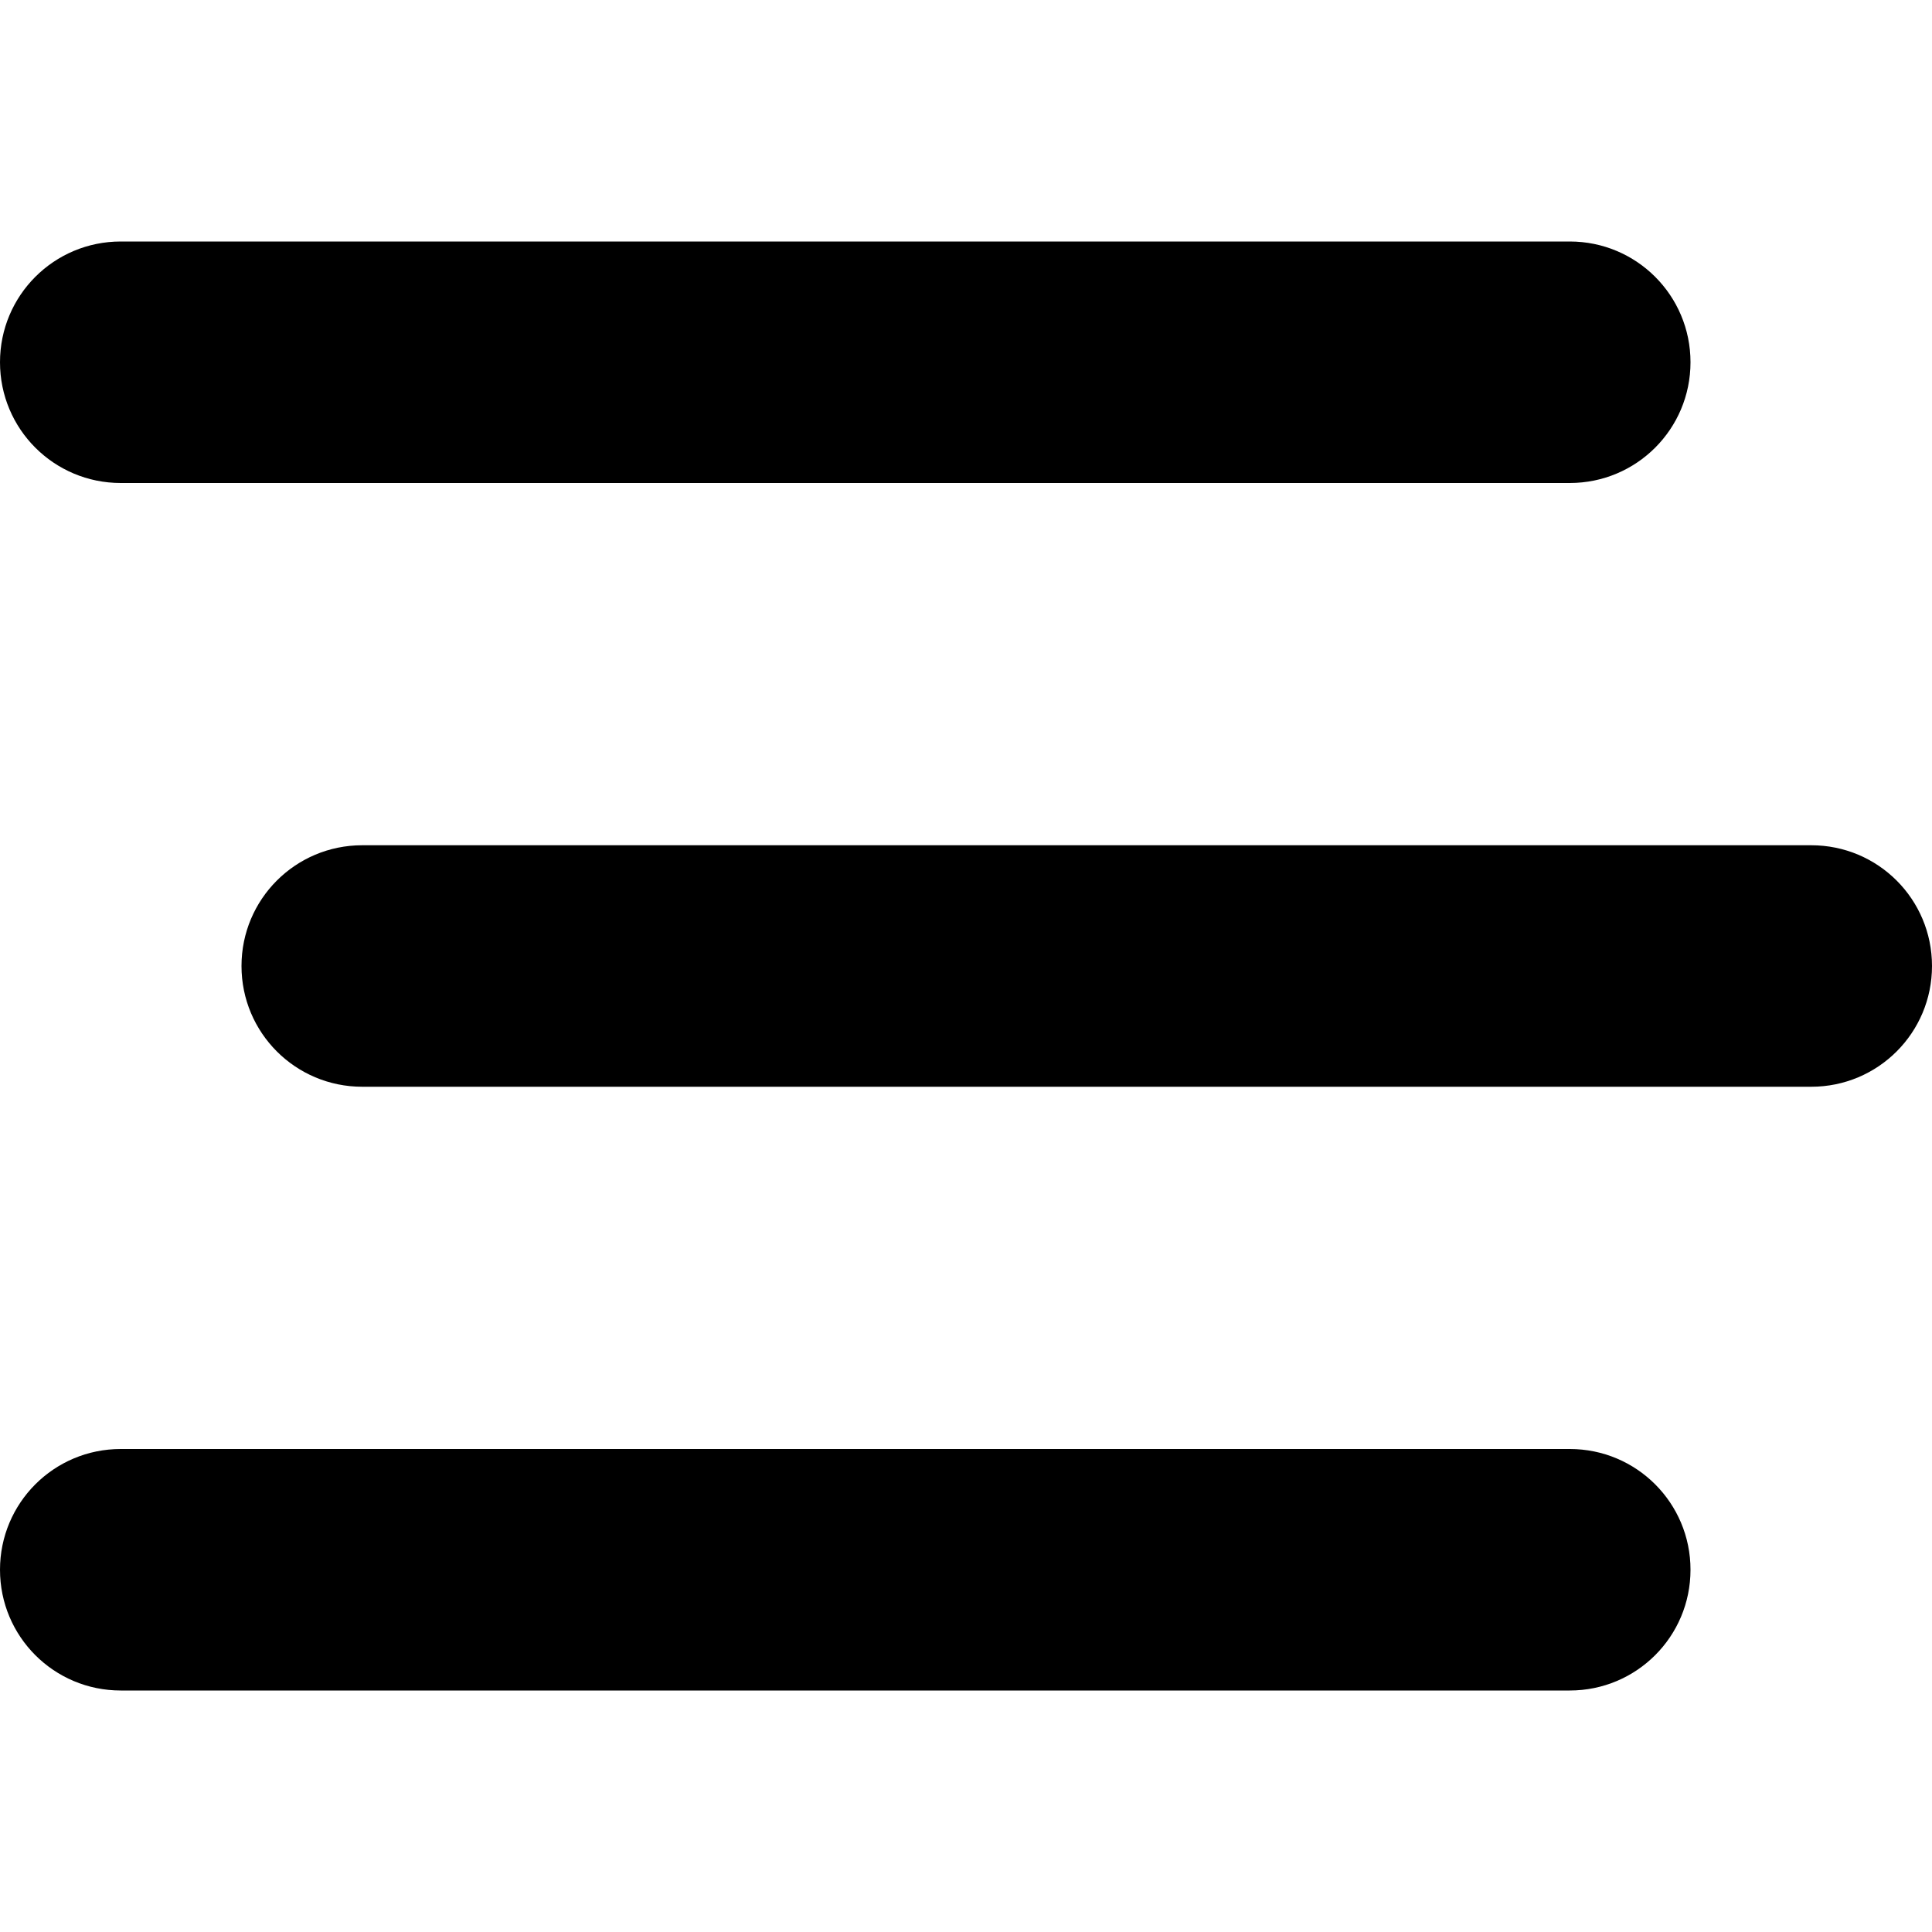
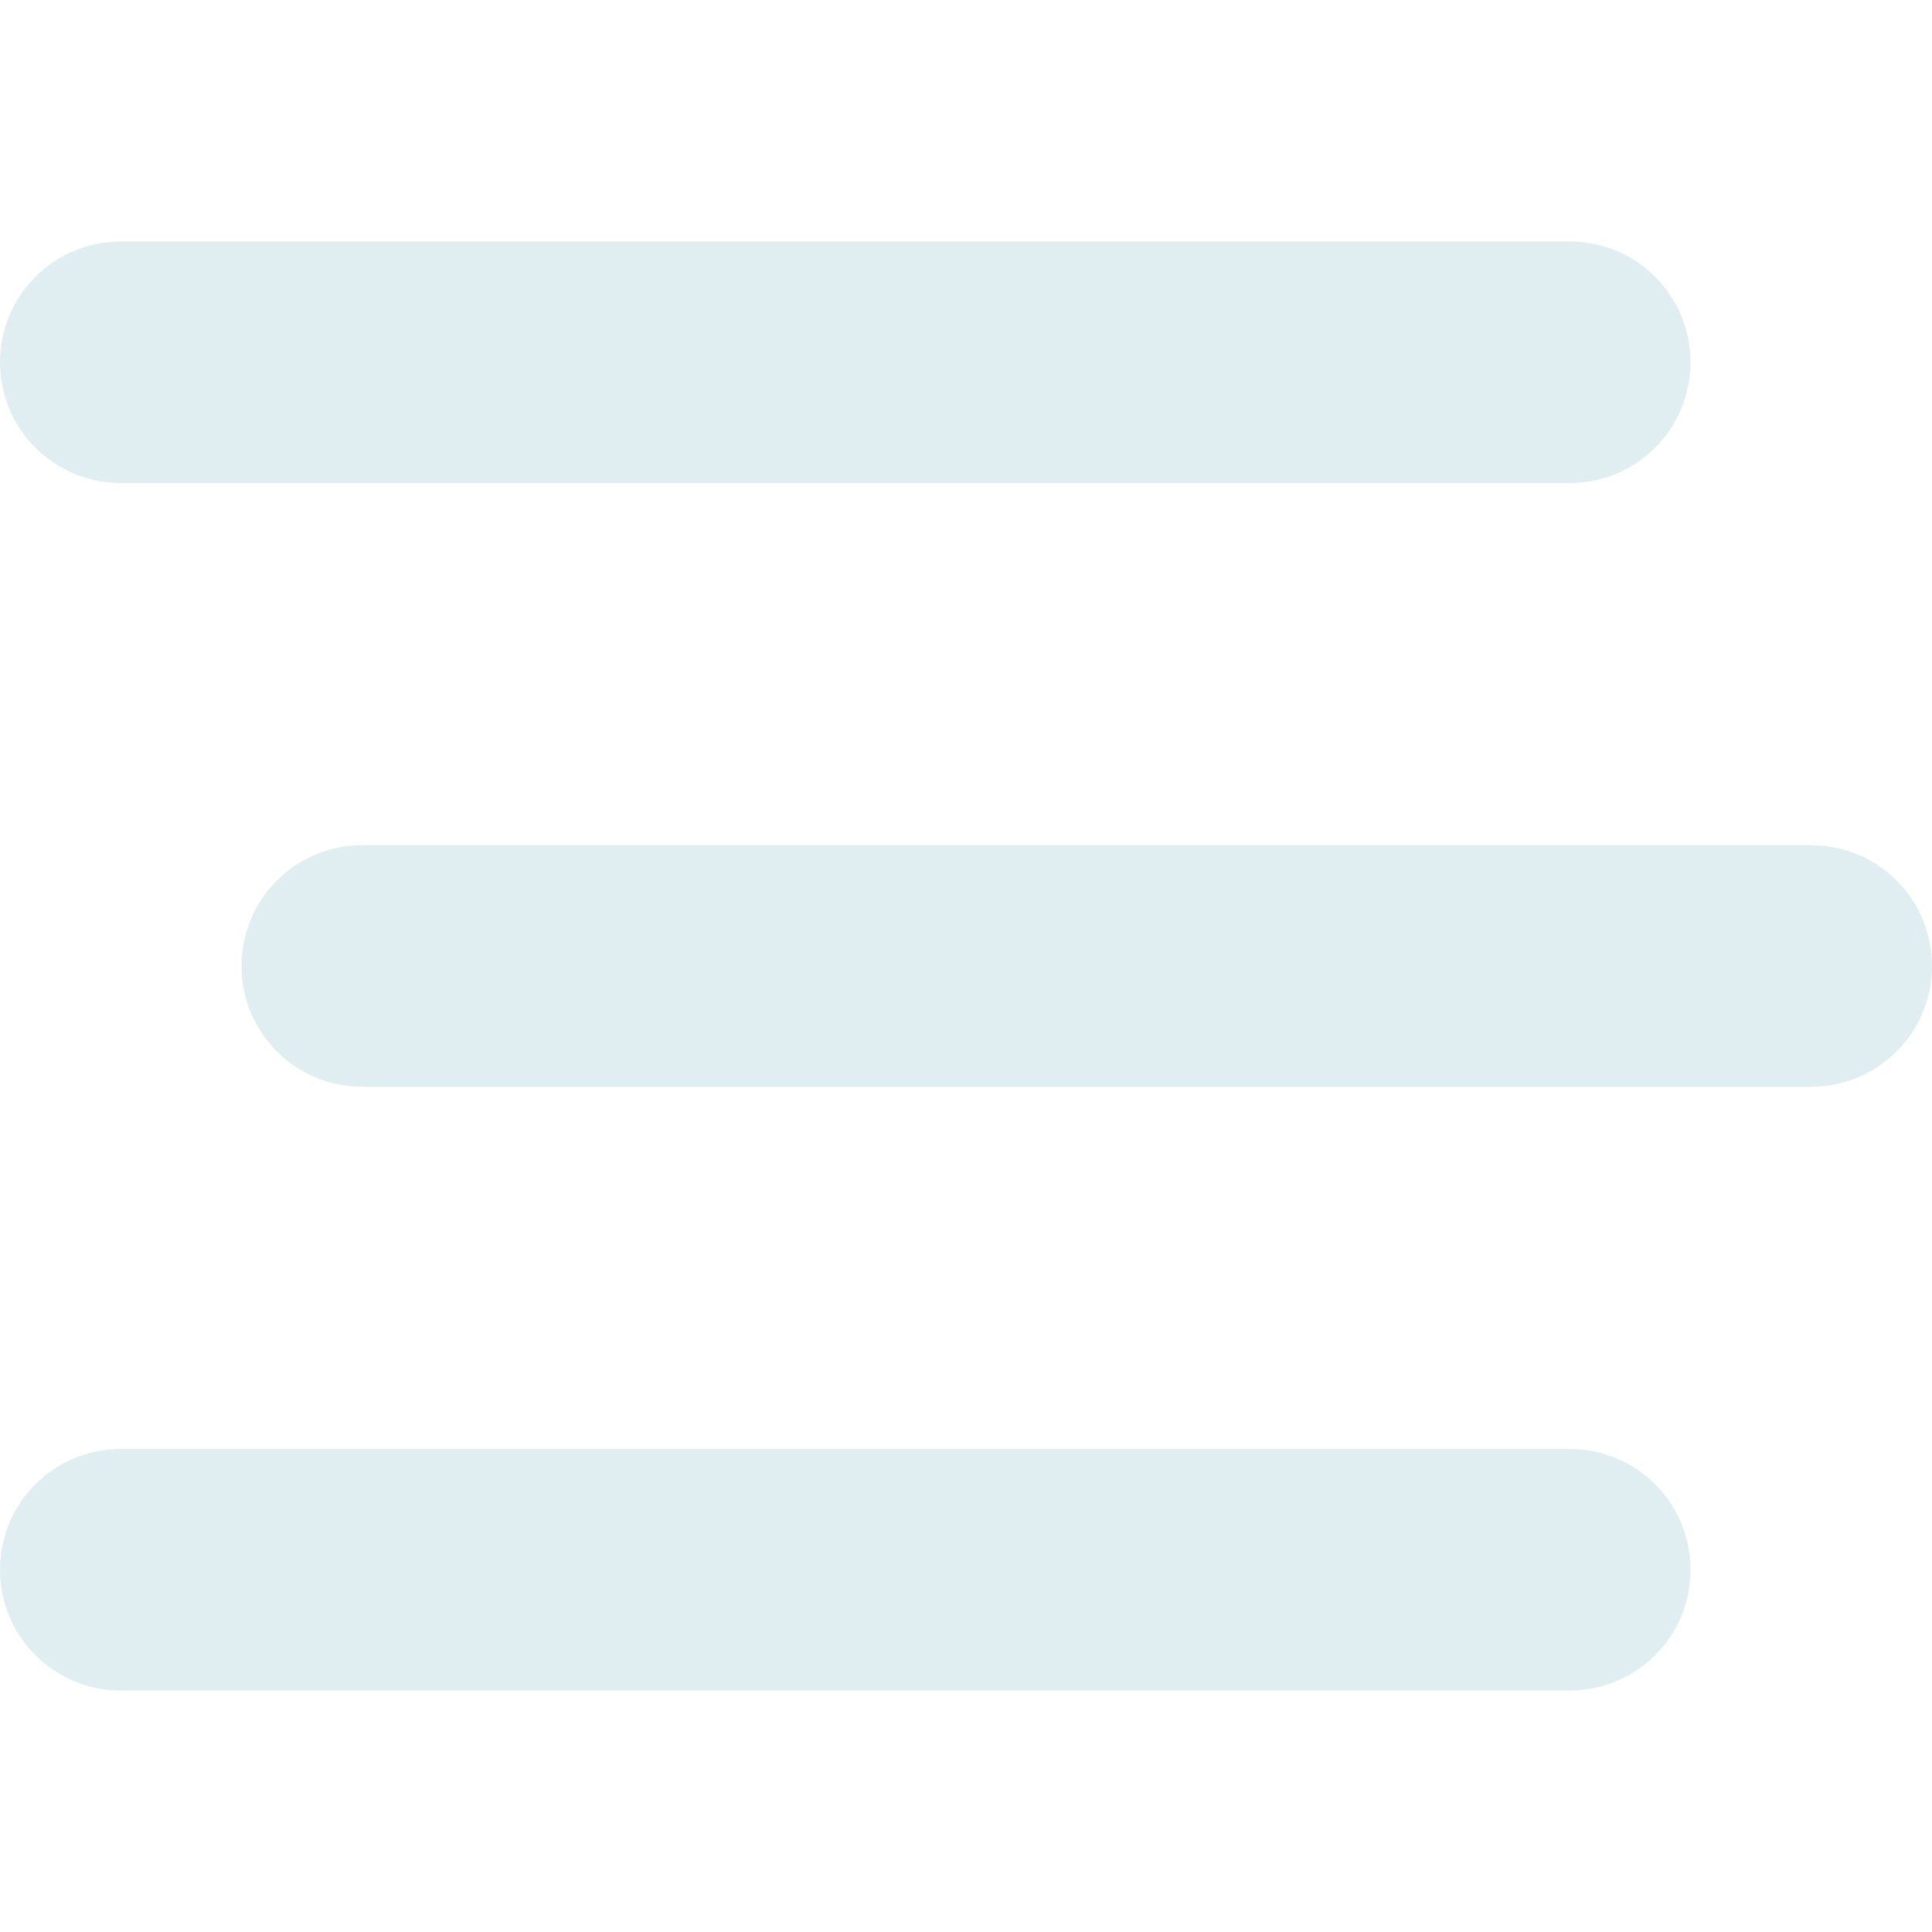
<svg xmlns="http://www.w3.org/2000/svg" viewBox="0 0 512 512">
-   <path d="M0 96C0 78.3 14.3 64 32 64H416c17.7 0 32 14.3 32 32s-14.3 32-32 32H32C14.3 128 0 113.7 0 96zM64 256c0-17.7 14.3-32 32-32H480c17.7 0 32 14.3 32 32s-14.3 32-32 32H96c-17.7 0-32-14.3-32-32zM448 416c0 17.7-14.3 32-32 32H32c-17.7 0-32-14.3-32-32s14.3-32 32-32H416c17.7 0 32 14.3 32 32z" />
+   <path fill="#e0eef1" d="M0 96C0 78.3 14.3 64 32 64H416c17.7 0 32 14.3 32 32s-14.3 32-32 32H32C14.3 128 0 113.7 0 96zM64 256c0-17.7 14.3-32 32-32H480c17.7 0 32 14.3 32 32s-14.3 32-32 32H96c-17.7 0-32-14.3-32-32zM448 416c0 17.7-14.3 32-32 32H32c-17.7 0-32-14.3-32-32s14.3-32 32-32H416c17.7 0 32 14.3 32 32z" />
</svg>
